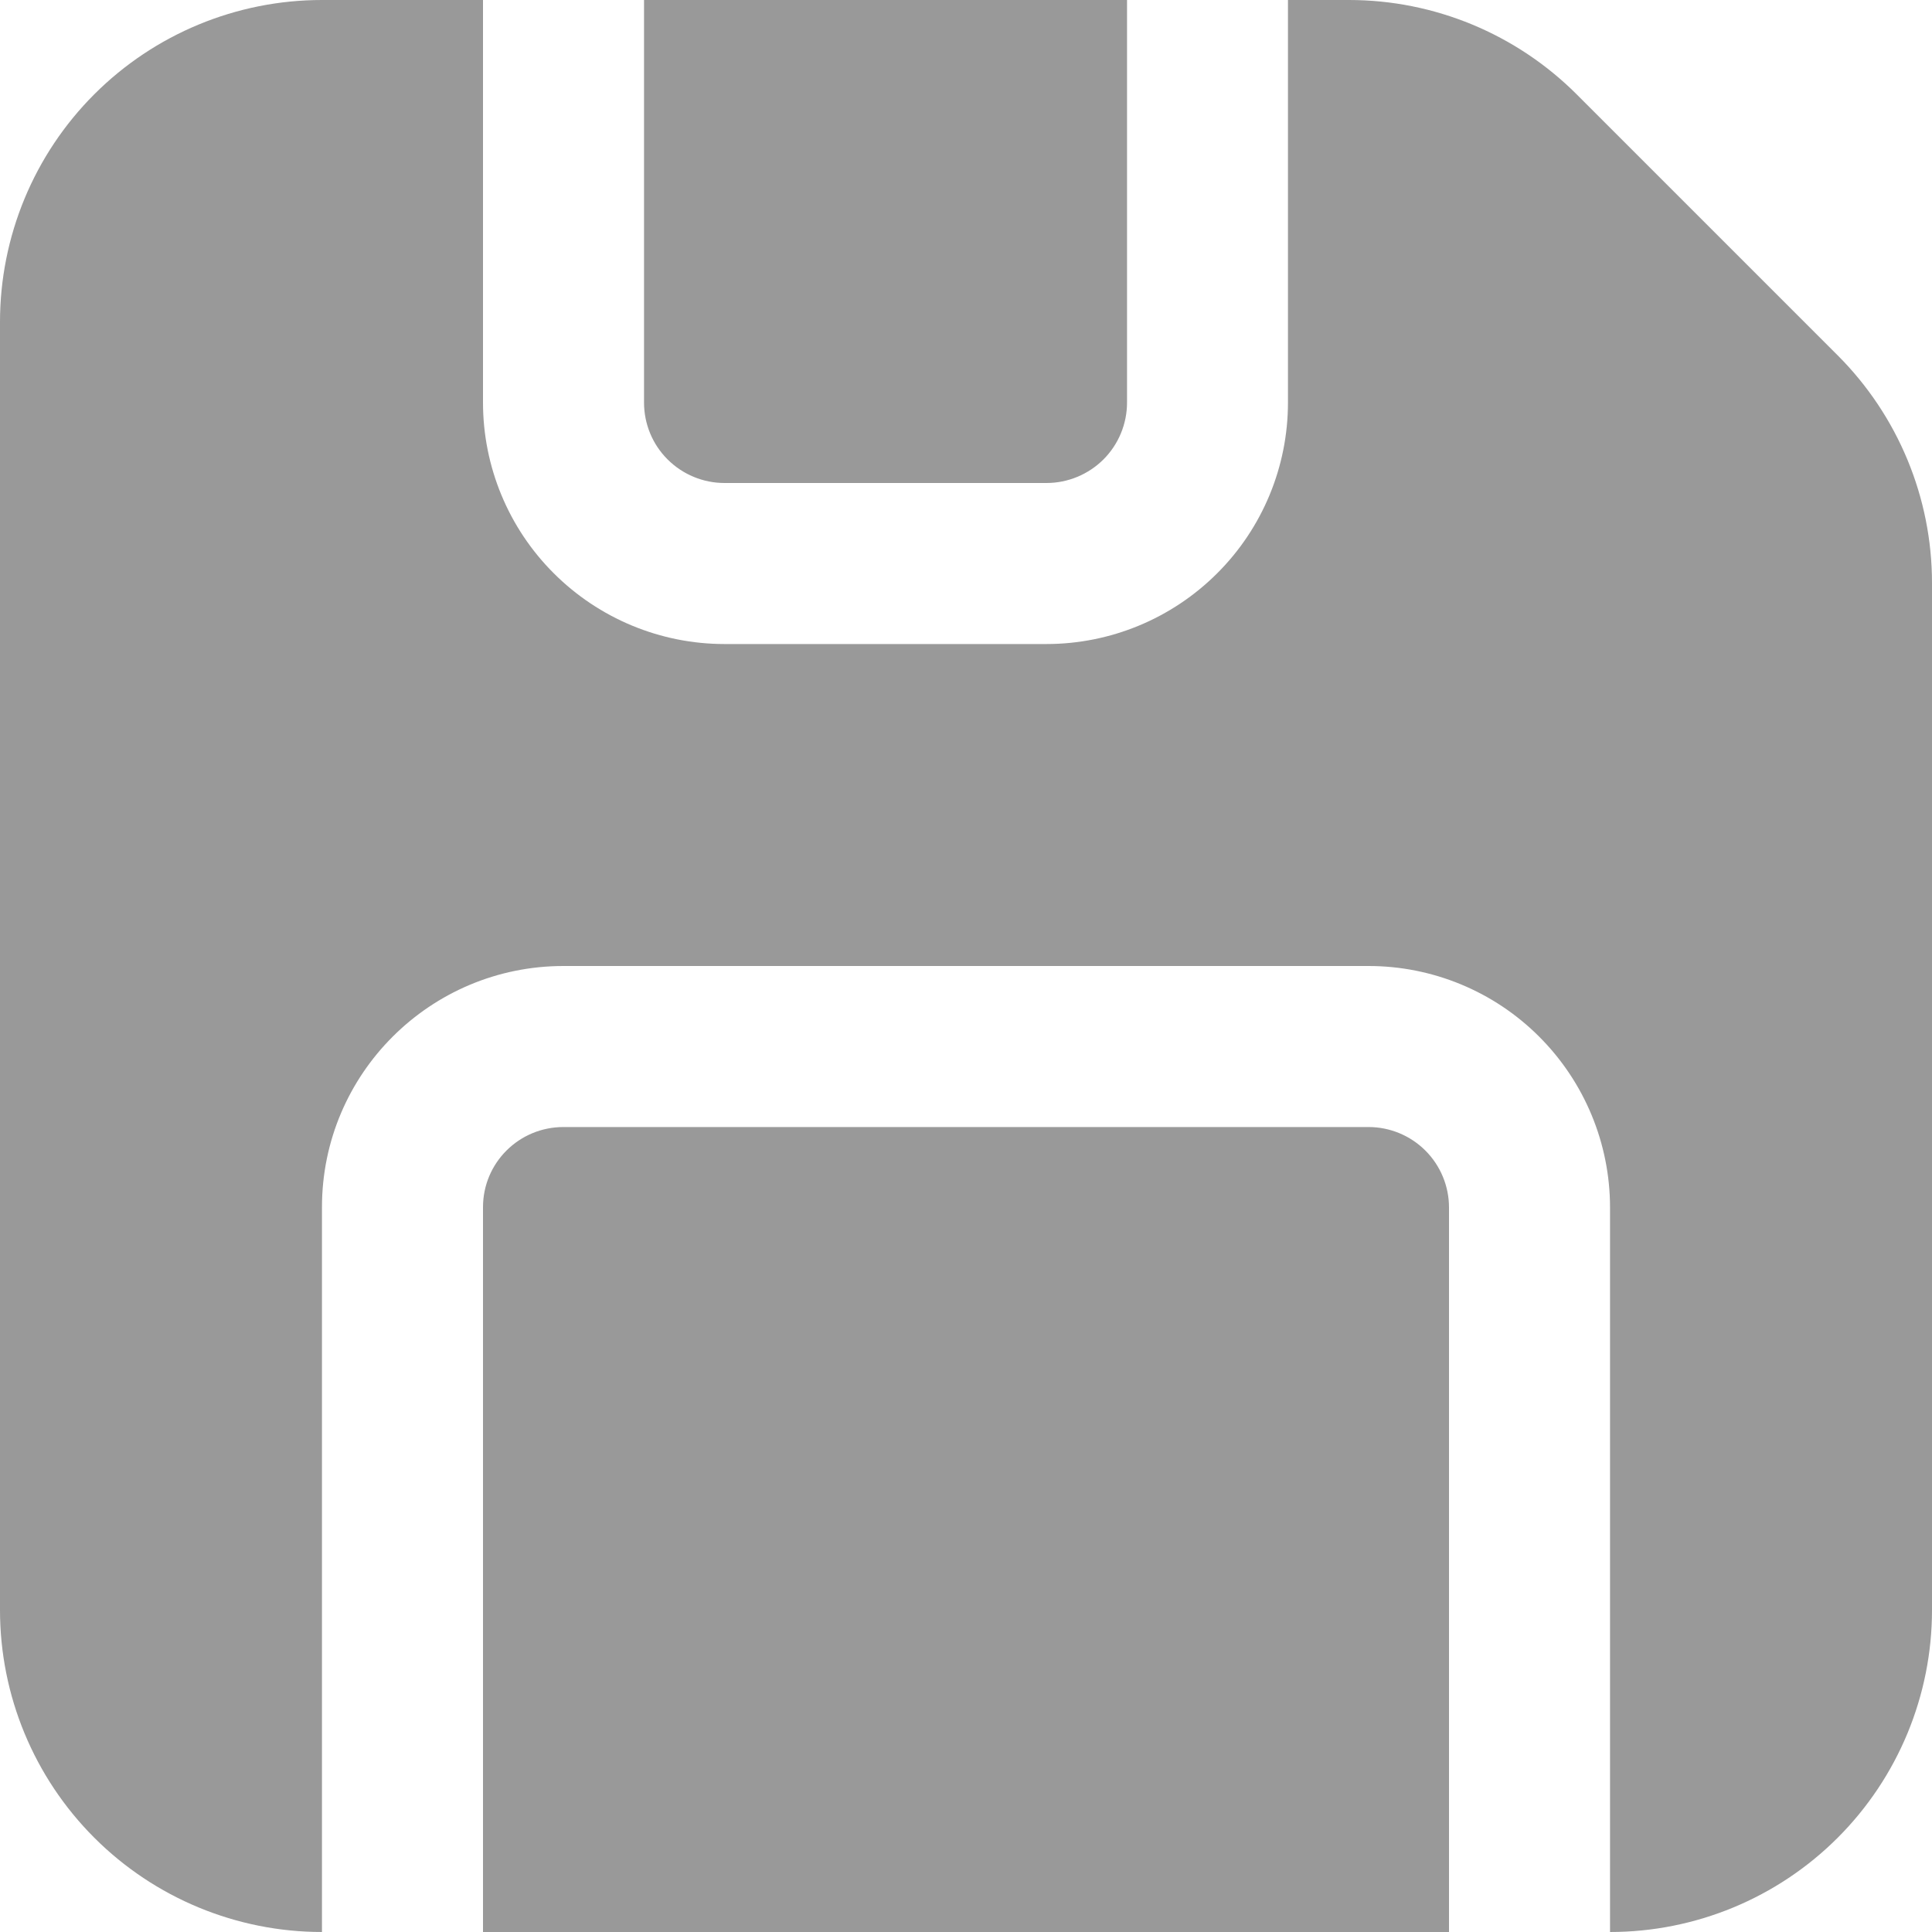
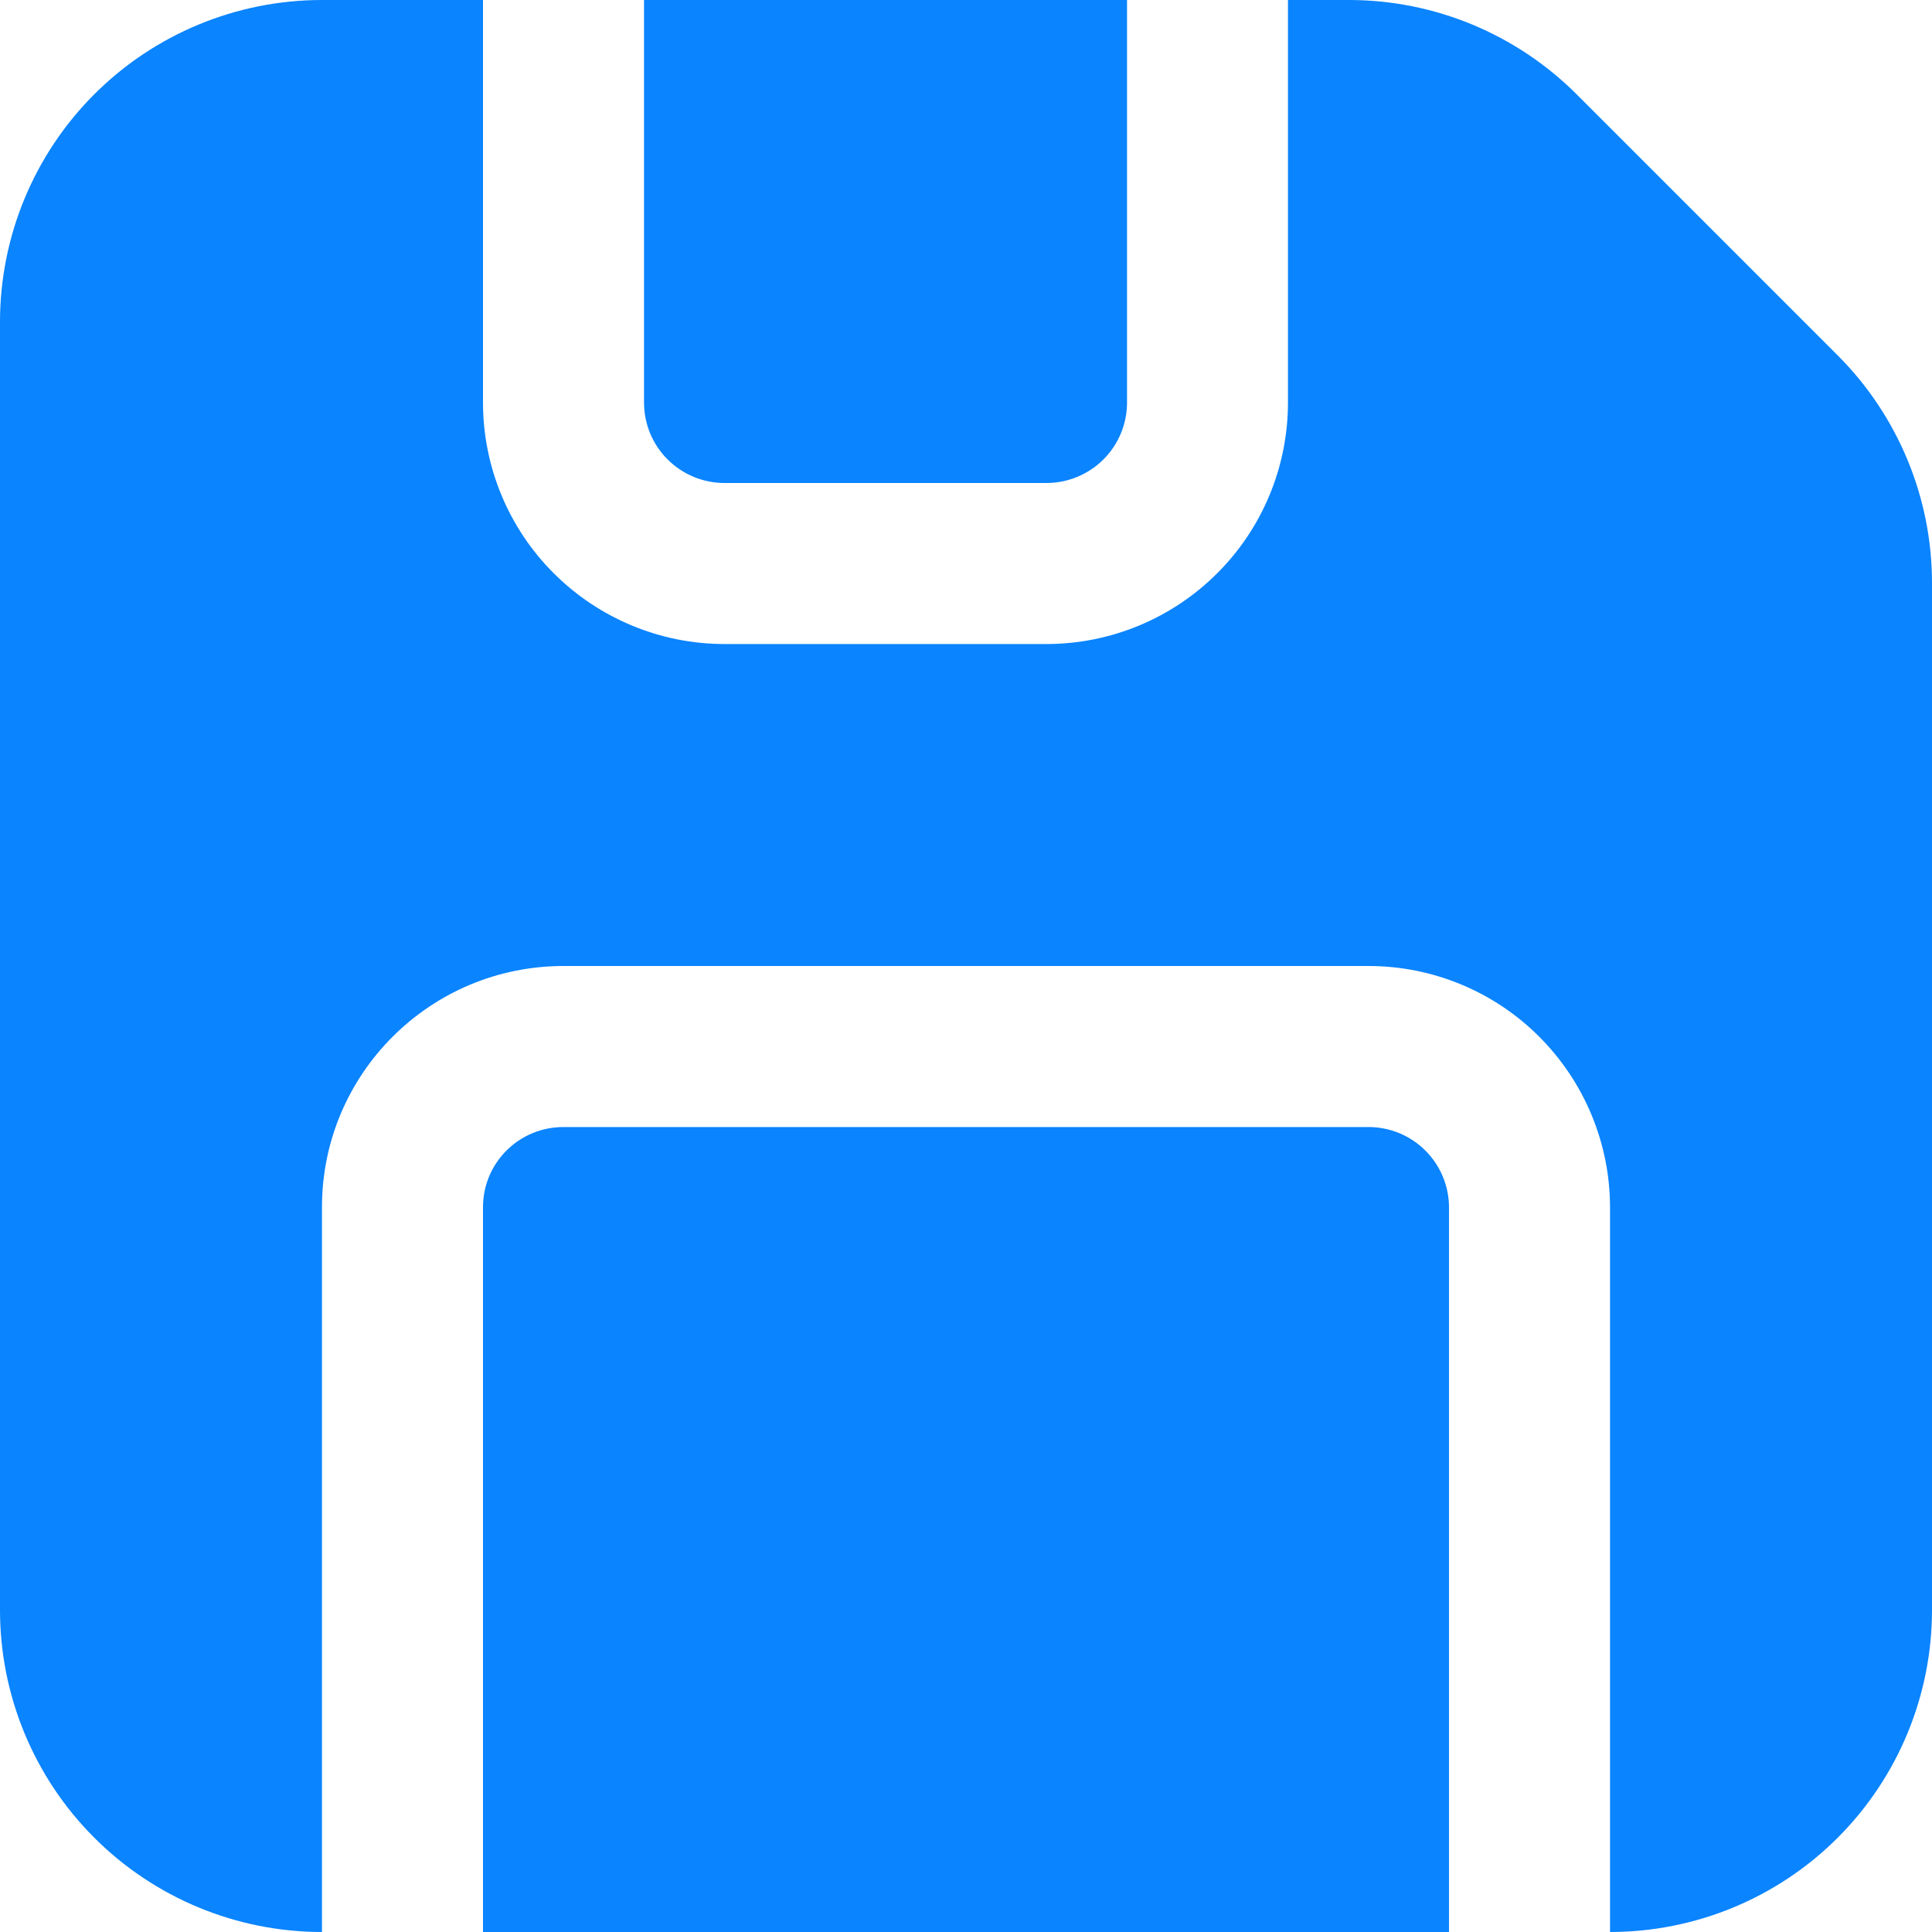
<svg xmlns="http://www.w3.org/2000/svg" width="20" height="20" viewBox="0 0 20 20" fill="none">
-   <path d="M5 0V4.167C5 4.83 5.263 5.466 5.732 5.934C6.201 6.403 6.837 6.667 7.5 6.667H10.833C11.496 6.667 12.132 6.403 12.601 5.934C13.07 5.466 13.333 4.83 13.333 4.167V0H13.965C14.849 0 15.697 0.352 16.322 0.977L19.023 3.678C19.648 4.303 20 5.151 20 6.035V16.667C20 17.551 19.649 18.399 19.024 19.024C18.399 19.649 17.551 20 16.667 20V12.5C16.667 11.837 16.403 11.201 15.934 10.732C15.466 10.263 14.83 10 14.167 10H5.833C4.455 10 3.333 11.115 3.333 12.497V20C2.449 20 1.601 19.649 0.976 19.024C0.351 18.399 0 17.551 0 16.667V3.333C0 2.449 0.351 1.601 0.976 0.976C1.601 0.351 2.449 0 3.333 0H5ZM6.667 0V4.167C6.667 4.388 6.754 4.6 6.911 4.756C7.067 4.912 7.279 5 7.5 5H10.833C11.054 5 11.266 4.912 11.423 4.756C11.579 4.6 11.667 4.388 11.667 4.167V0H6.667ZM5 20H15V12.5C15 12.279 14.912 12.067 14.756 11.911C14.6 11.755 14.388 11.667 14.167 11.667H5.833C5.372 11.667 5 12.038 5 12.497V20Z" fill="#999999" />
+   <path d="M5 0V4.167C5 4.83 5.263 5.466 5.732 5.934C6.201 6.403 6.837 6.667 7.5 6.667H10.833C11.496 6.667 12.132 6.403 12.601 5.934C13.07 5.466 13.333 4.83 13.333 4.167V0H13.965C14.849 0 15.697 0.352 16.322 0.977L19.023 3.678C19.648 4.303 20 5.151 20 6.035V16.667C20 17.551 19.649 18.399 19.024 19.024C18.399 19.649 17.551 20 16.667 20V12.5C16.667 11.837 16.403 11.201 15.934 10.732C15.466 10.263 14.83 10 14.167 10H5.833C4.455 10 3.333 11.115 3.333 12.497V20C2.449 20 1.601 19.649 0.976 19.024C0.351 18.399 0 17.551 0 16.667V3.333C0 2.449 0.351 1.601 0.976 0.976C1.601 0.351 2.449 0 3.333 0H5ZM6.667 0V4.167C6.667 4.388 6.754 4.6 6.911 4.756C7.067 4.912 7.279 5 7.5 5H10.833C11.054 5 11.266 4.912 11.423 4.756C11.579 4.6 11.667 4.388 11.667 4.167V0H6.667ZM5 20H15V12.5C15 12.279 14.912 12.067 14.756 11.911C14.6 11.755 14.388 11.667 14.167 11.667H5.833C5.372 11.667 5 12.038 5 12.497V20Z" fill="#0A84FF" />
</svg>
